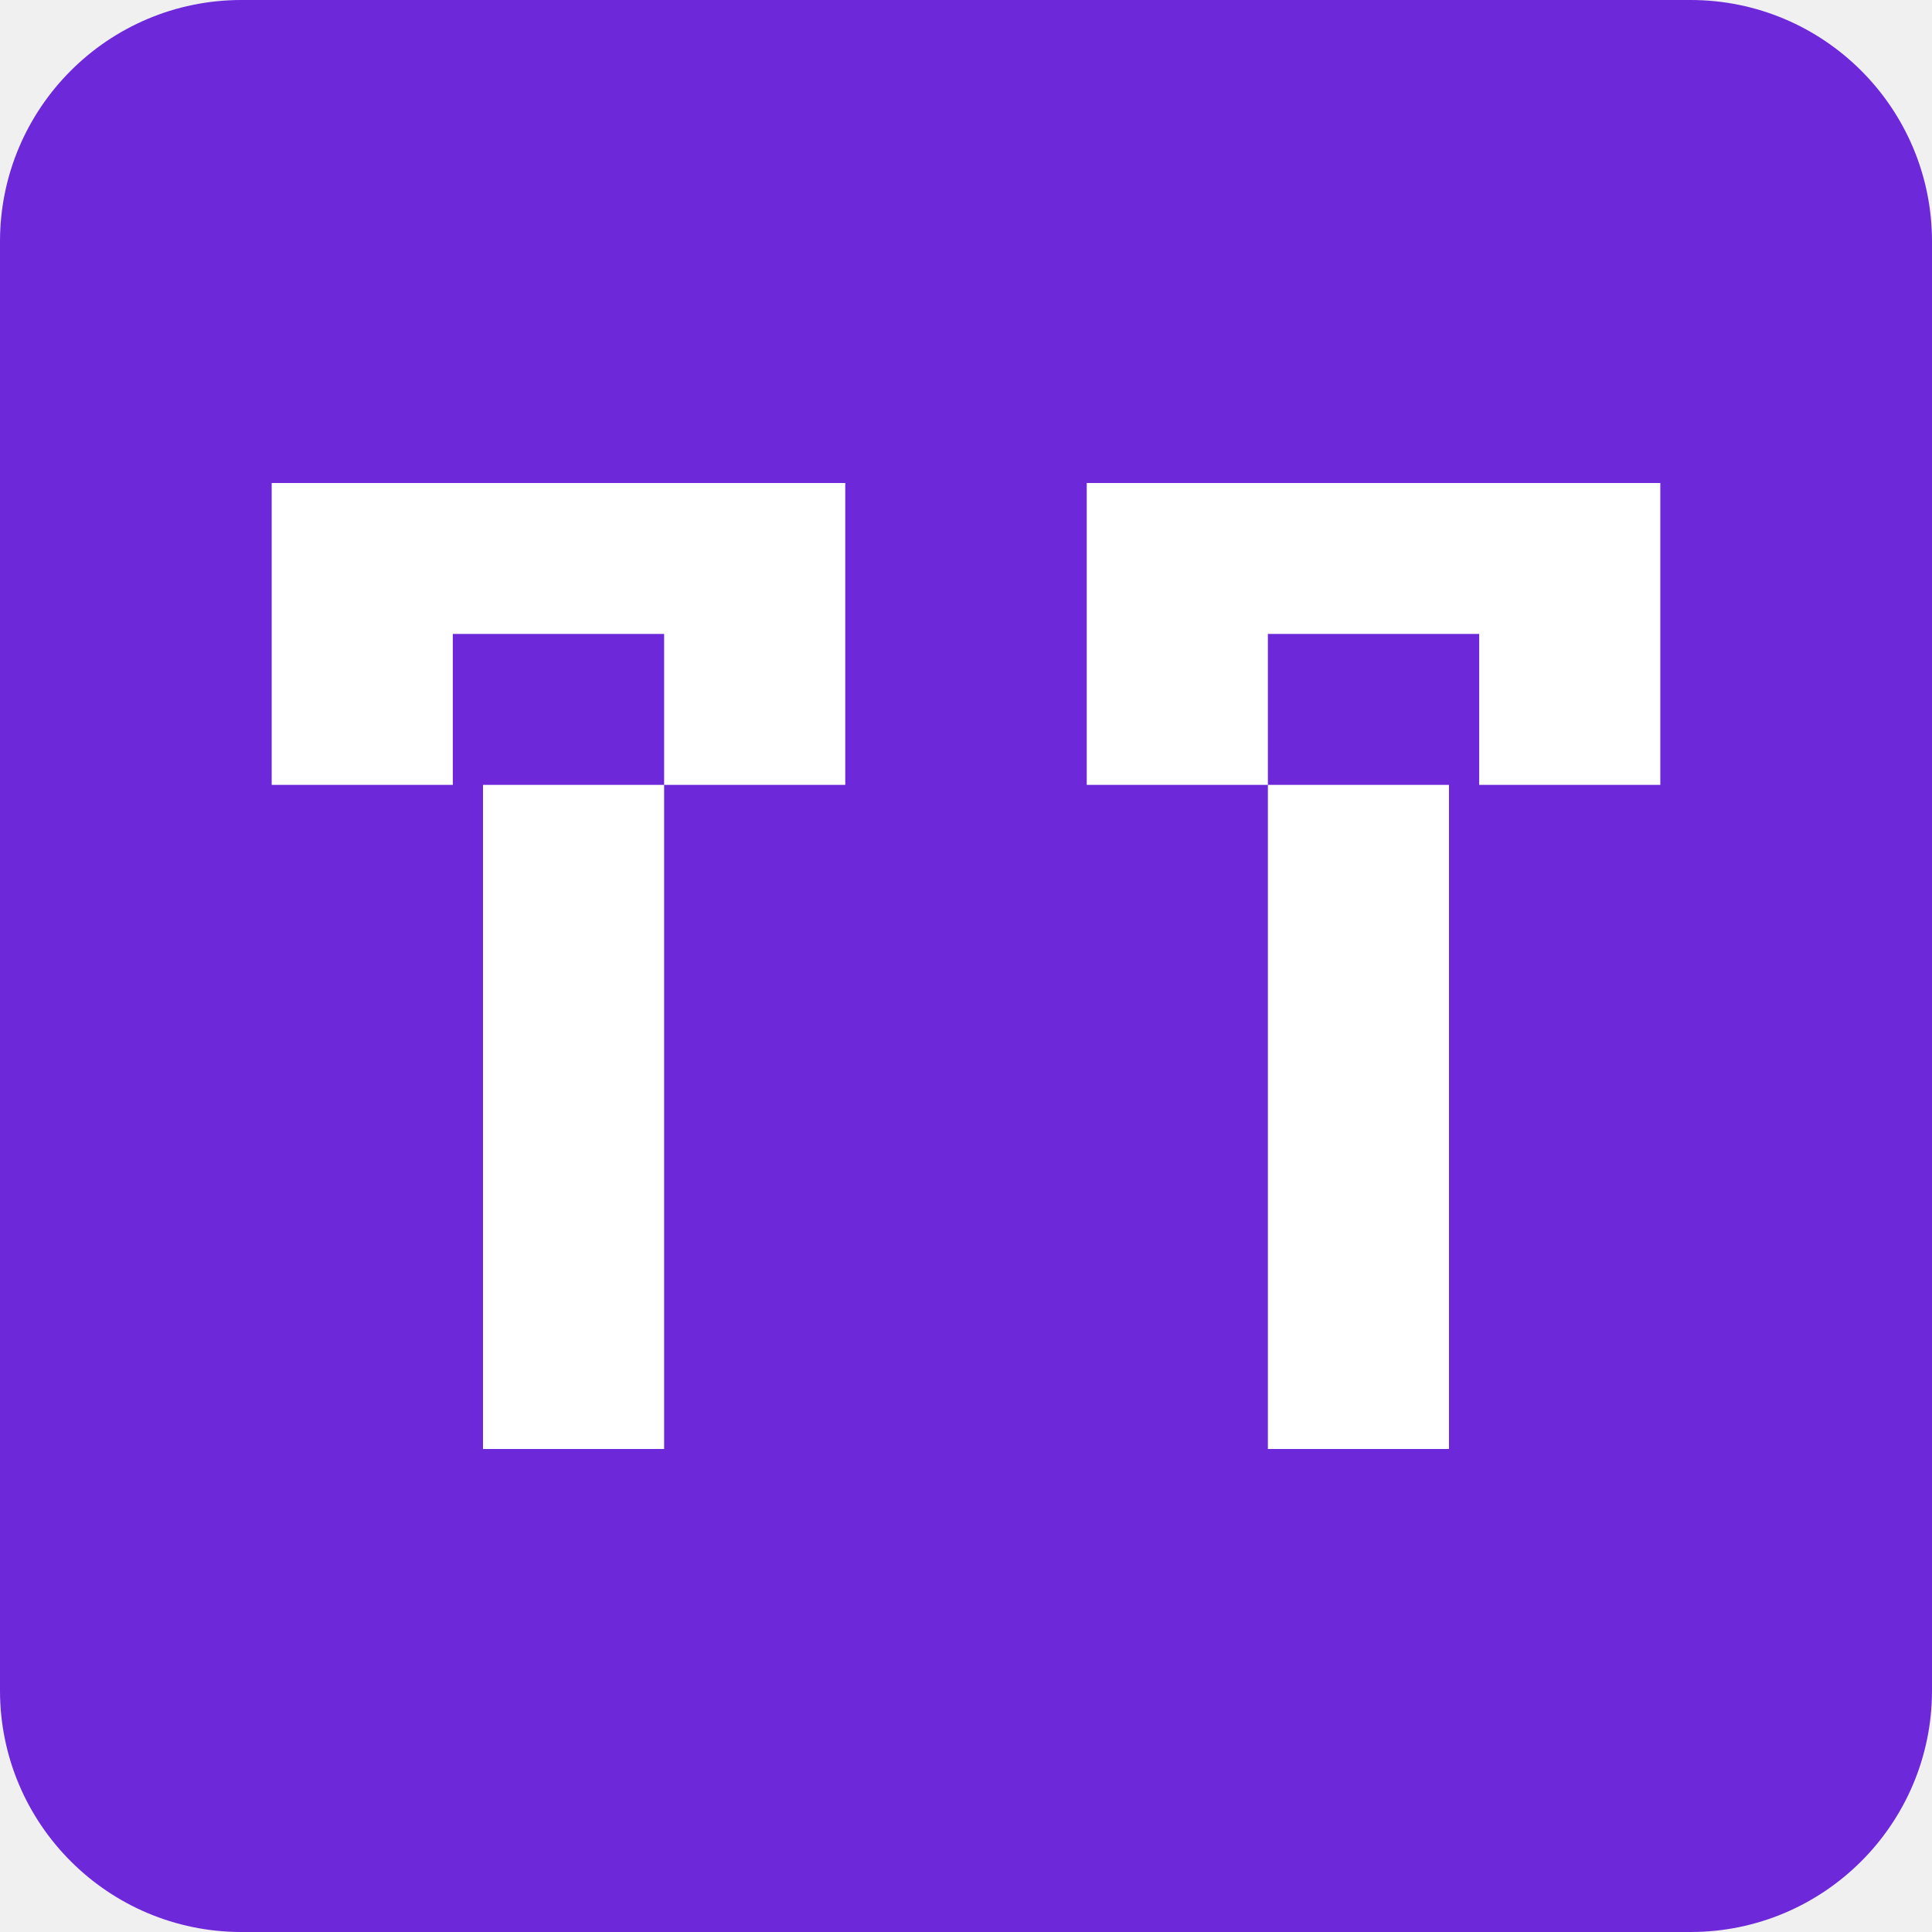
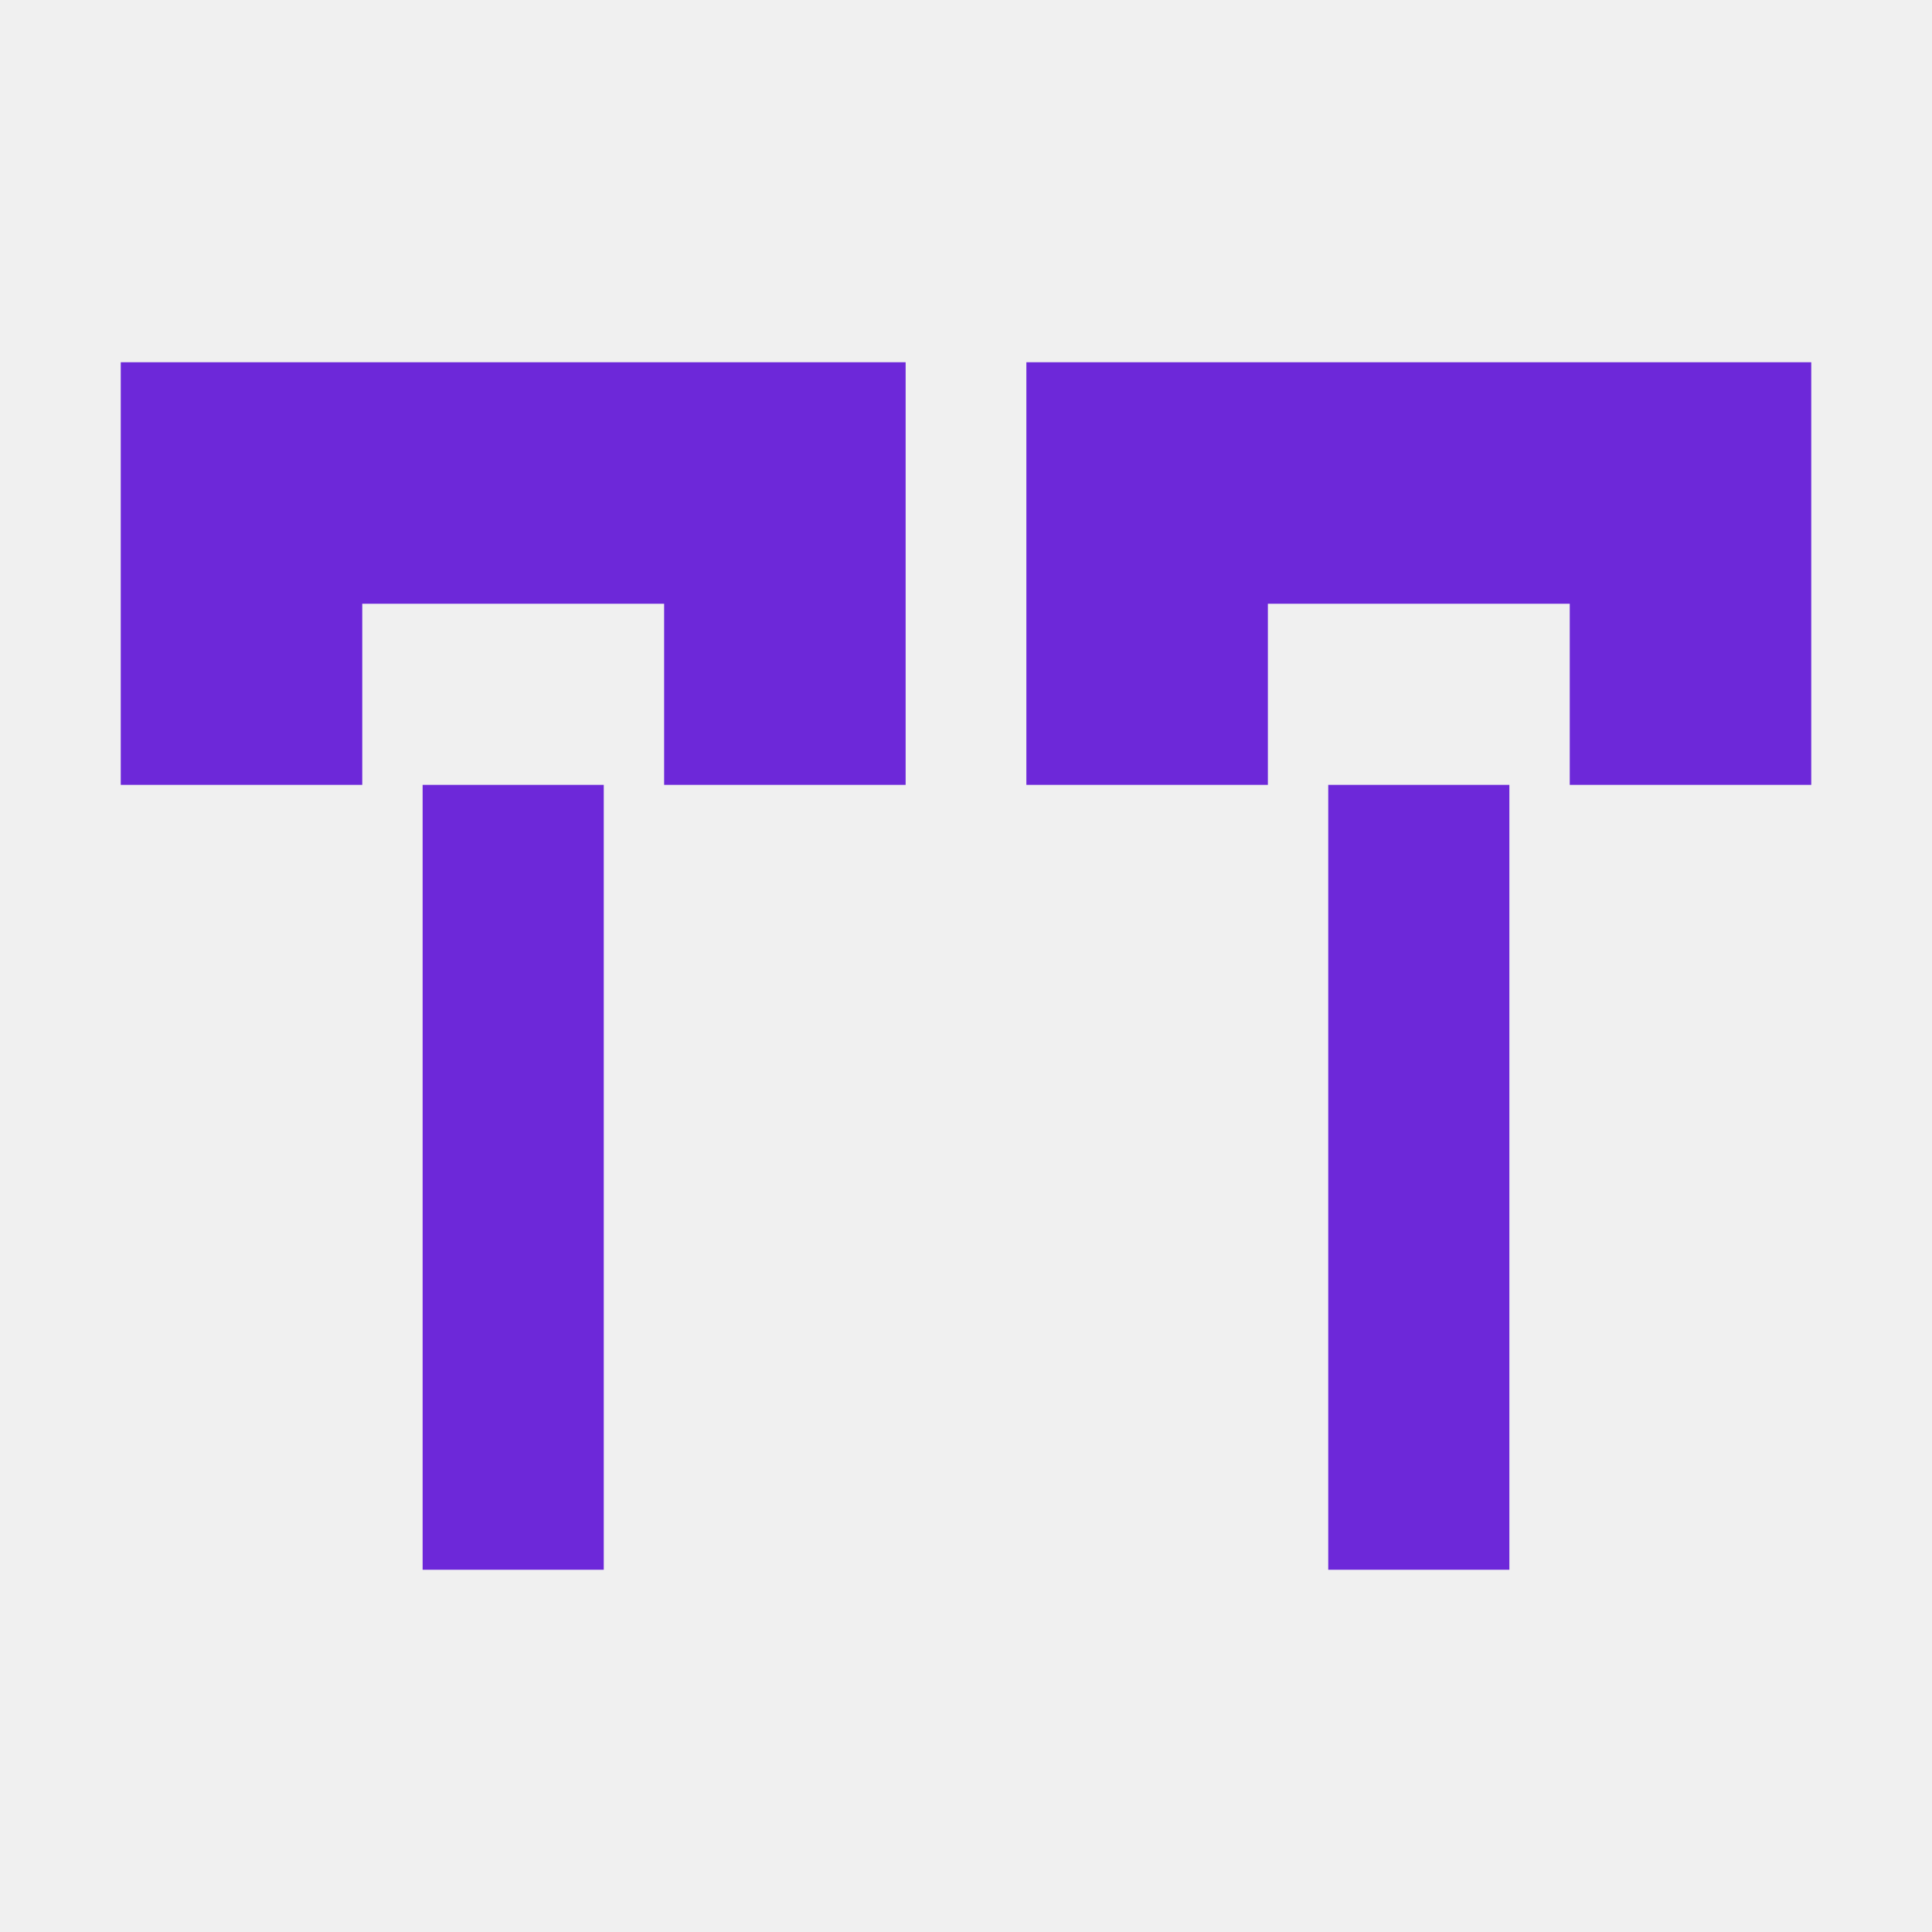
<svg xmlns="http://www.w3.org/2000/svg" viewBox="0 0 64 64">
-   <rect width="64" height="64" rx="8" fill="#6D28D9" />
-   <g fill="#FFFFFF" transform="translate(0,0)">
-     <path d="M 9 16 L 28 16 L 28 26 L 22 26 L 22 21 L 15 21 L 15 26 L 9 26 Z" />
-     <rect x="16" y="26" width="6" height="22" />
-     <path d="M 36 16 L 55 16 L 55 26 L 49 26 L 49 21 L 42 21 L 42 26 L 36 26 Z" />
-     <rect x="42" y="26" width="6" height="22" />
+   <g fill="#6D28D9">
+     <path d="M 4 12 L 30 12 L 30 26 L 22 26 L 22 20 L 12 20 L 12 26 L 4 26 Z" />
+     <rect x="14" y="26" width="6" height="26" />
+     <path d="M 34 12 L 60 12 L 60 26 L 52 26 L 52 20 L 42 20 L 42 26 L 34 26 Z" />
+     <rect x="44" y="26" width="6" height="26" />
  </g>
</svg>
